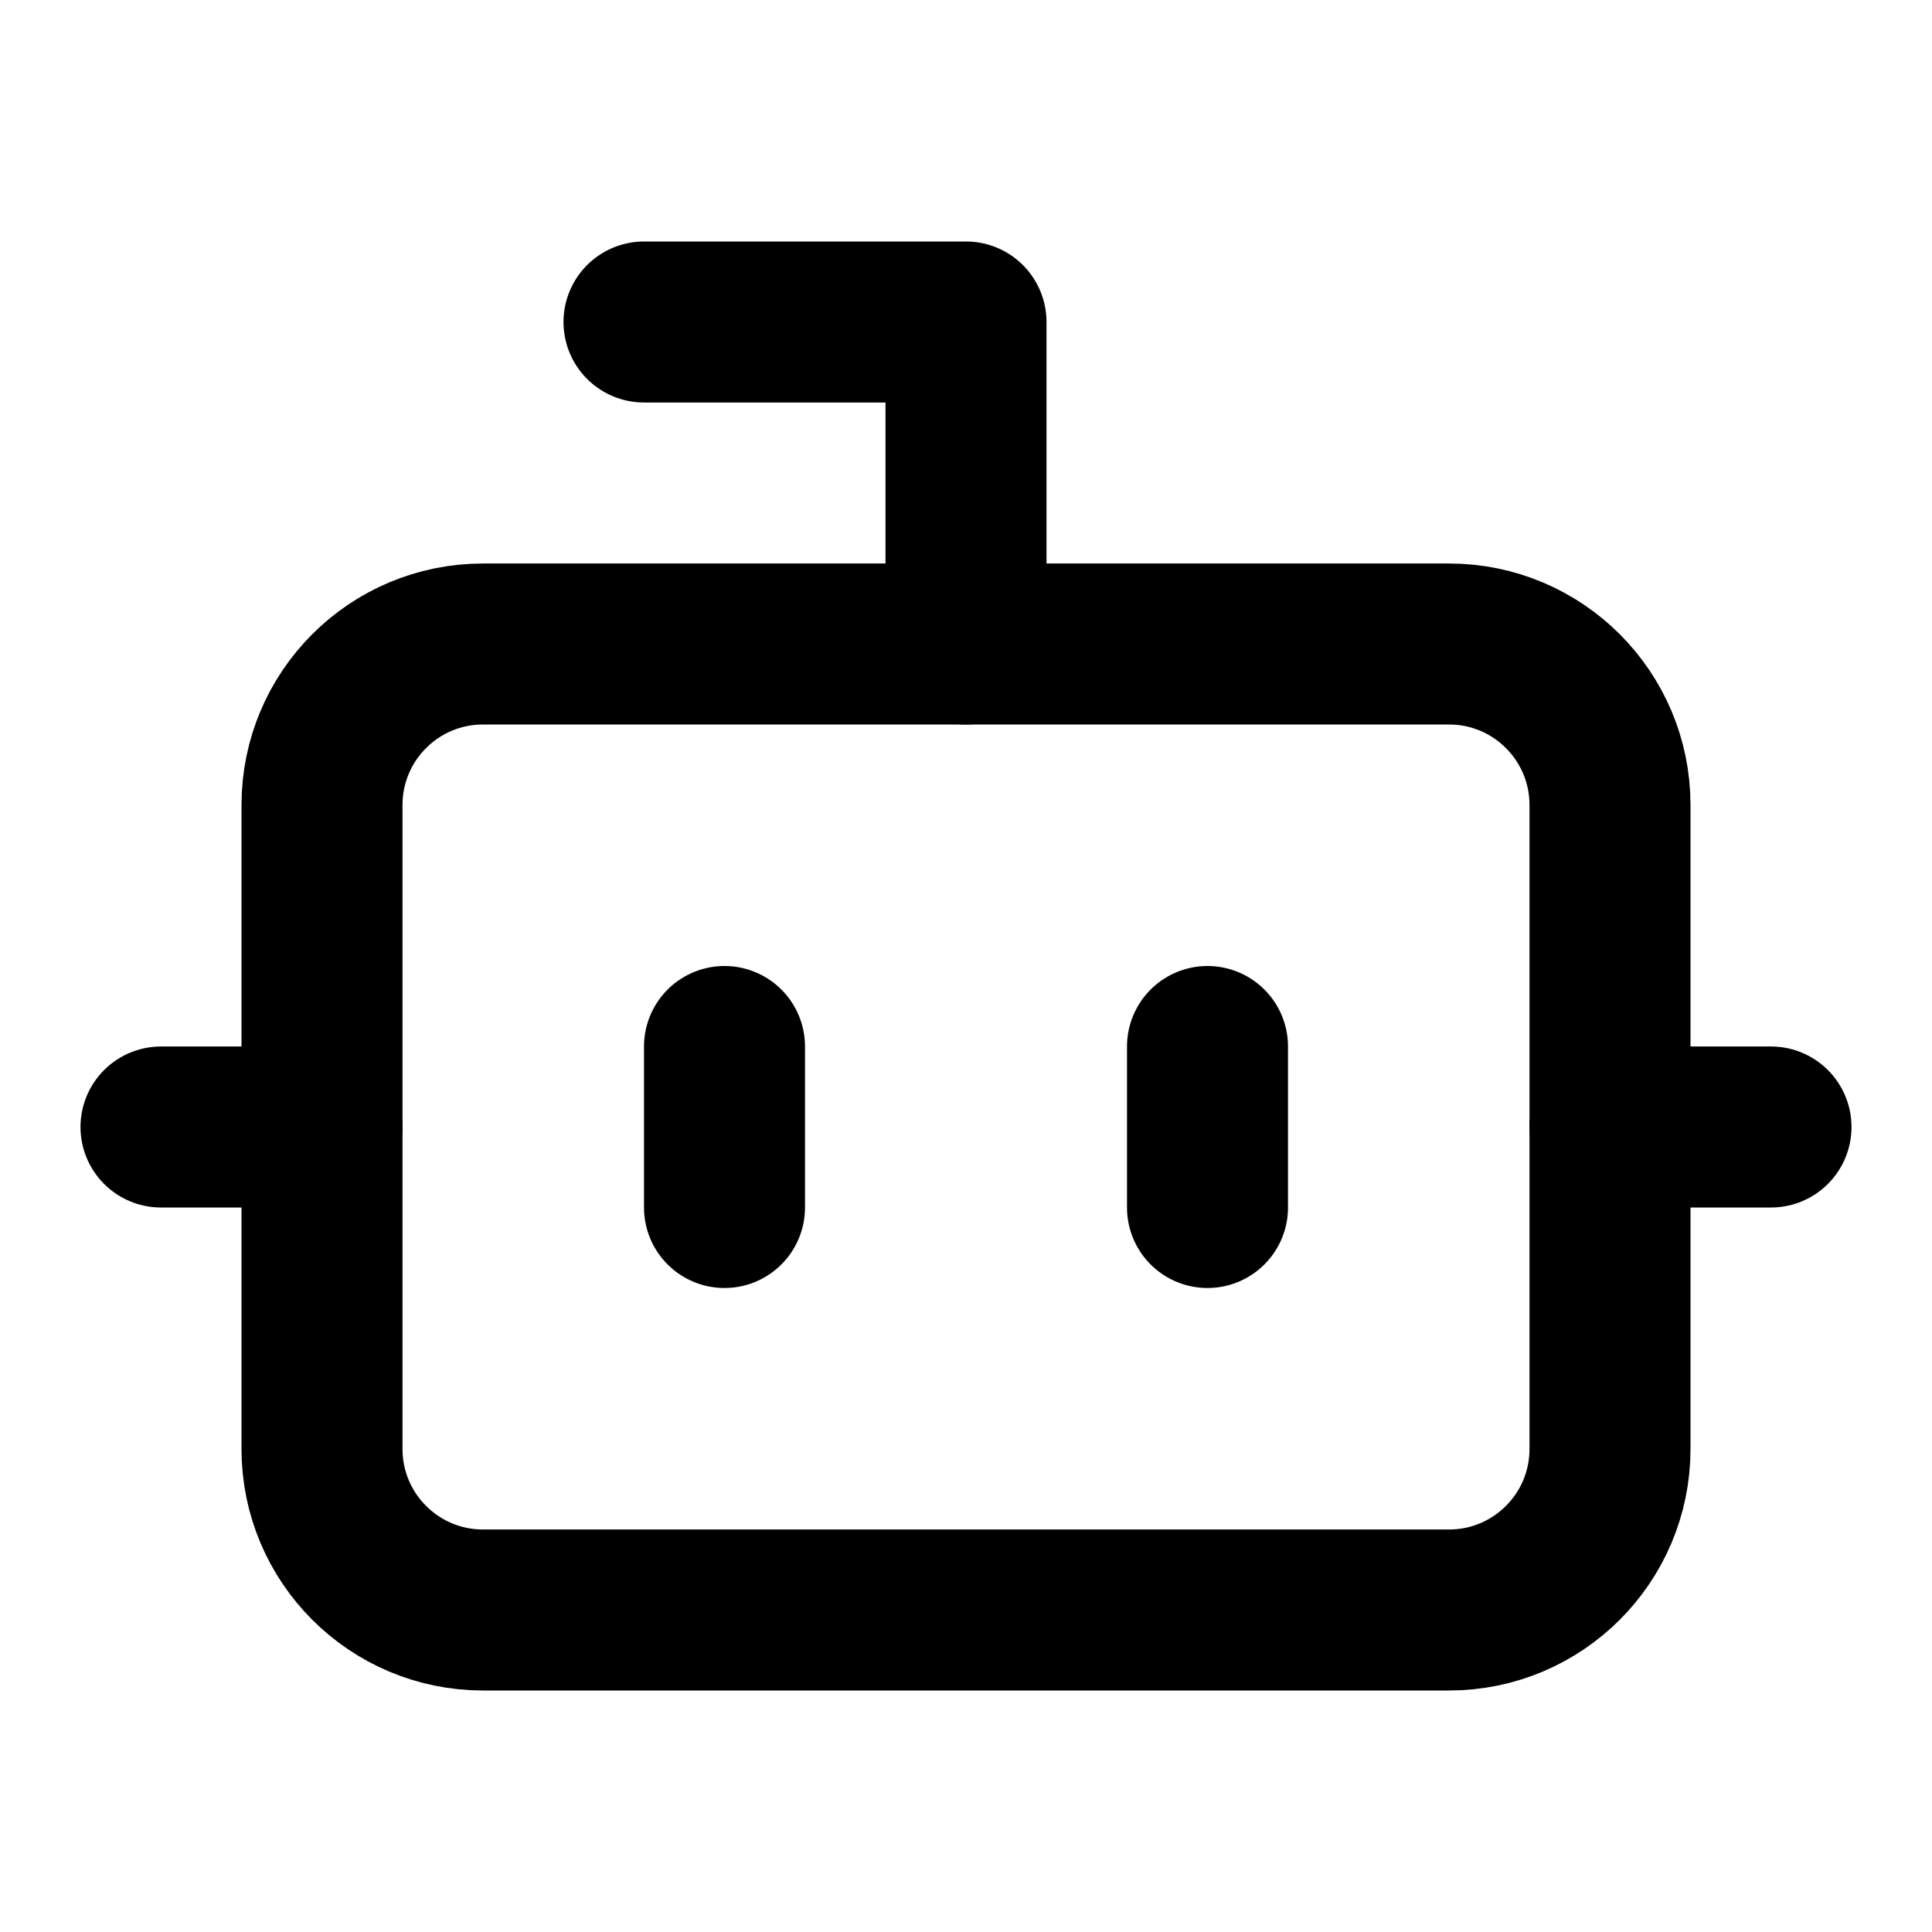
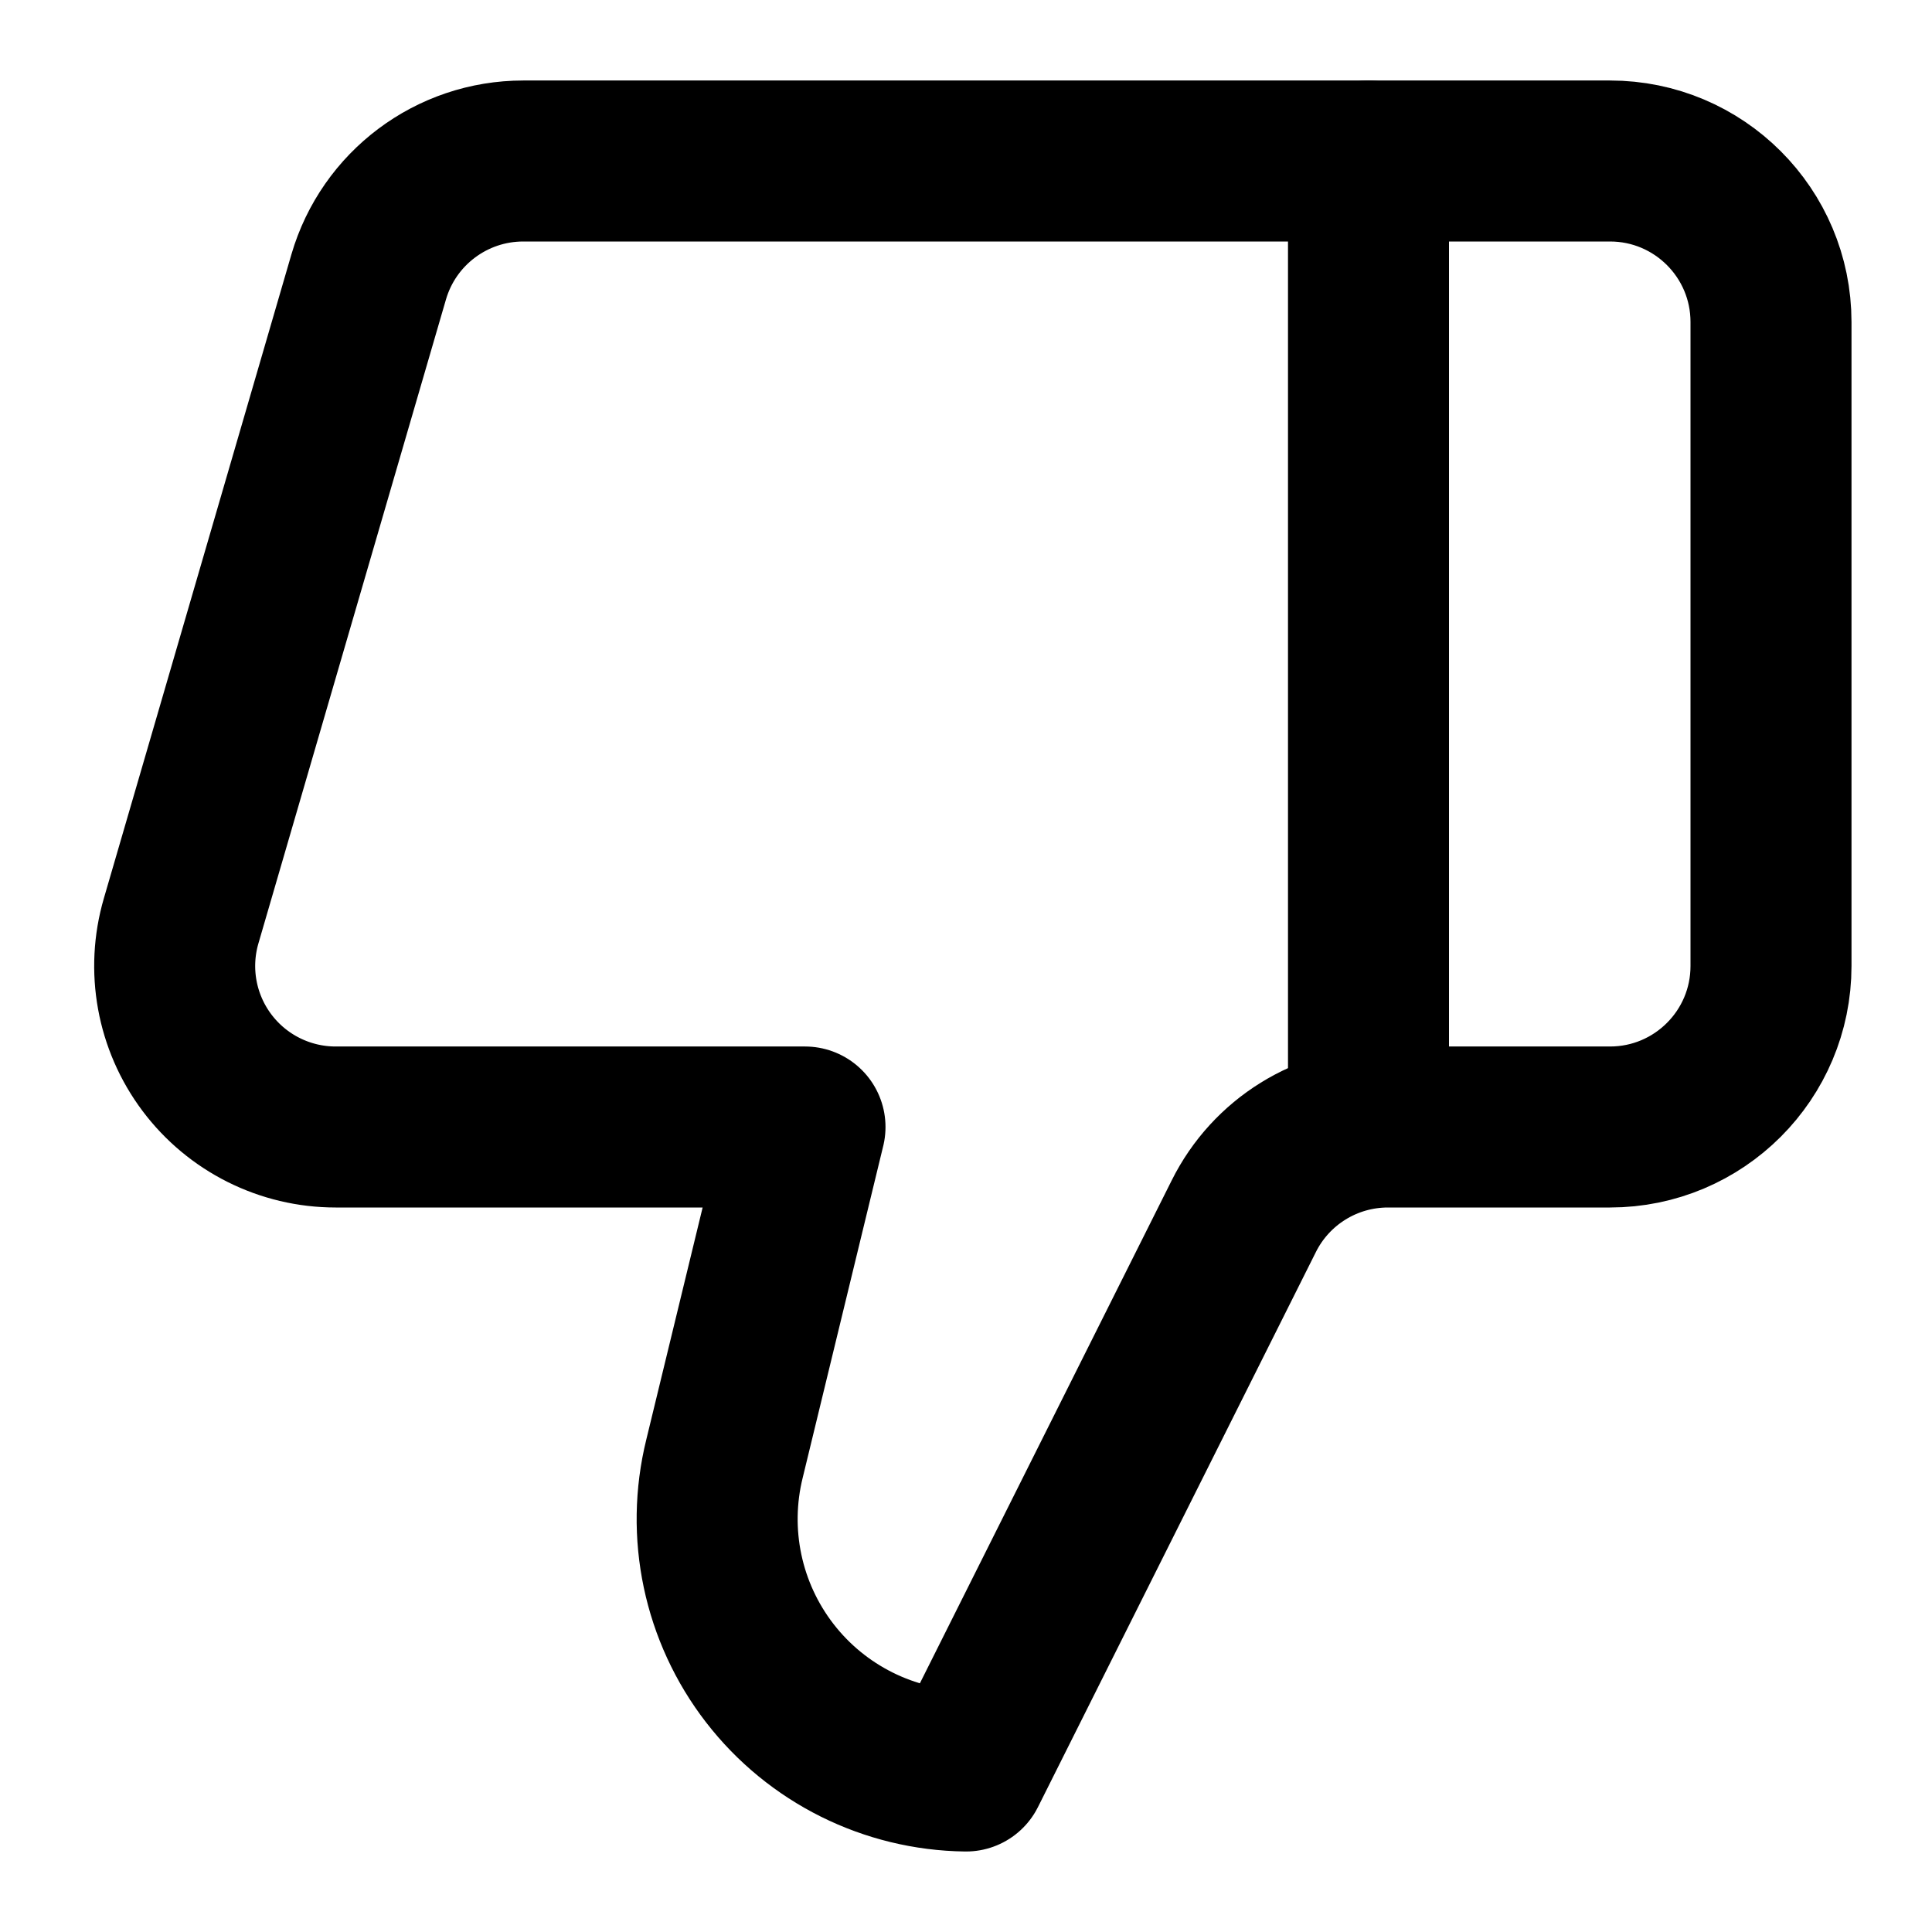
<svg xmlns="http://www.w3.org/2000/svg" width="24" height="24" viewBox="0 0 24 24" fill="none" stroke="currentColor" stroke-width="2" stroke-linecap="round" stroke-linejoin="round">
-   <path d="M12 8V4H8" />
-   <rect width="16" height="12" x="4" y="8" rx="2" />
-   <path d="M2 14h2" />
-   <path d="M20 14h2" />
-   <path d="M15 13v2" />
-   <path d="M9 13v2" />
+   <path d="M17 14V2" />
+   <path d="M9 18.12 10 14H4.17a2 2 0 0 1-1.92-2.56l2.33-8A2 2 0 0 1 6.5 2H20a2 2 0 0 1 2 2v8a2 2 0 0 1-2 2h-2.76a2 2 0 0 0-1.79 1.11L12 22a3.13 3.13 0 0 1-3-3.88Z" />
</svg>
